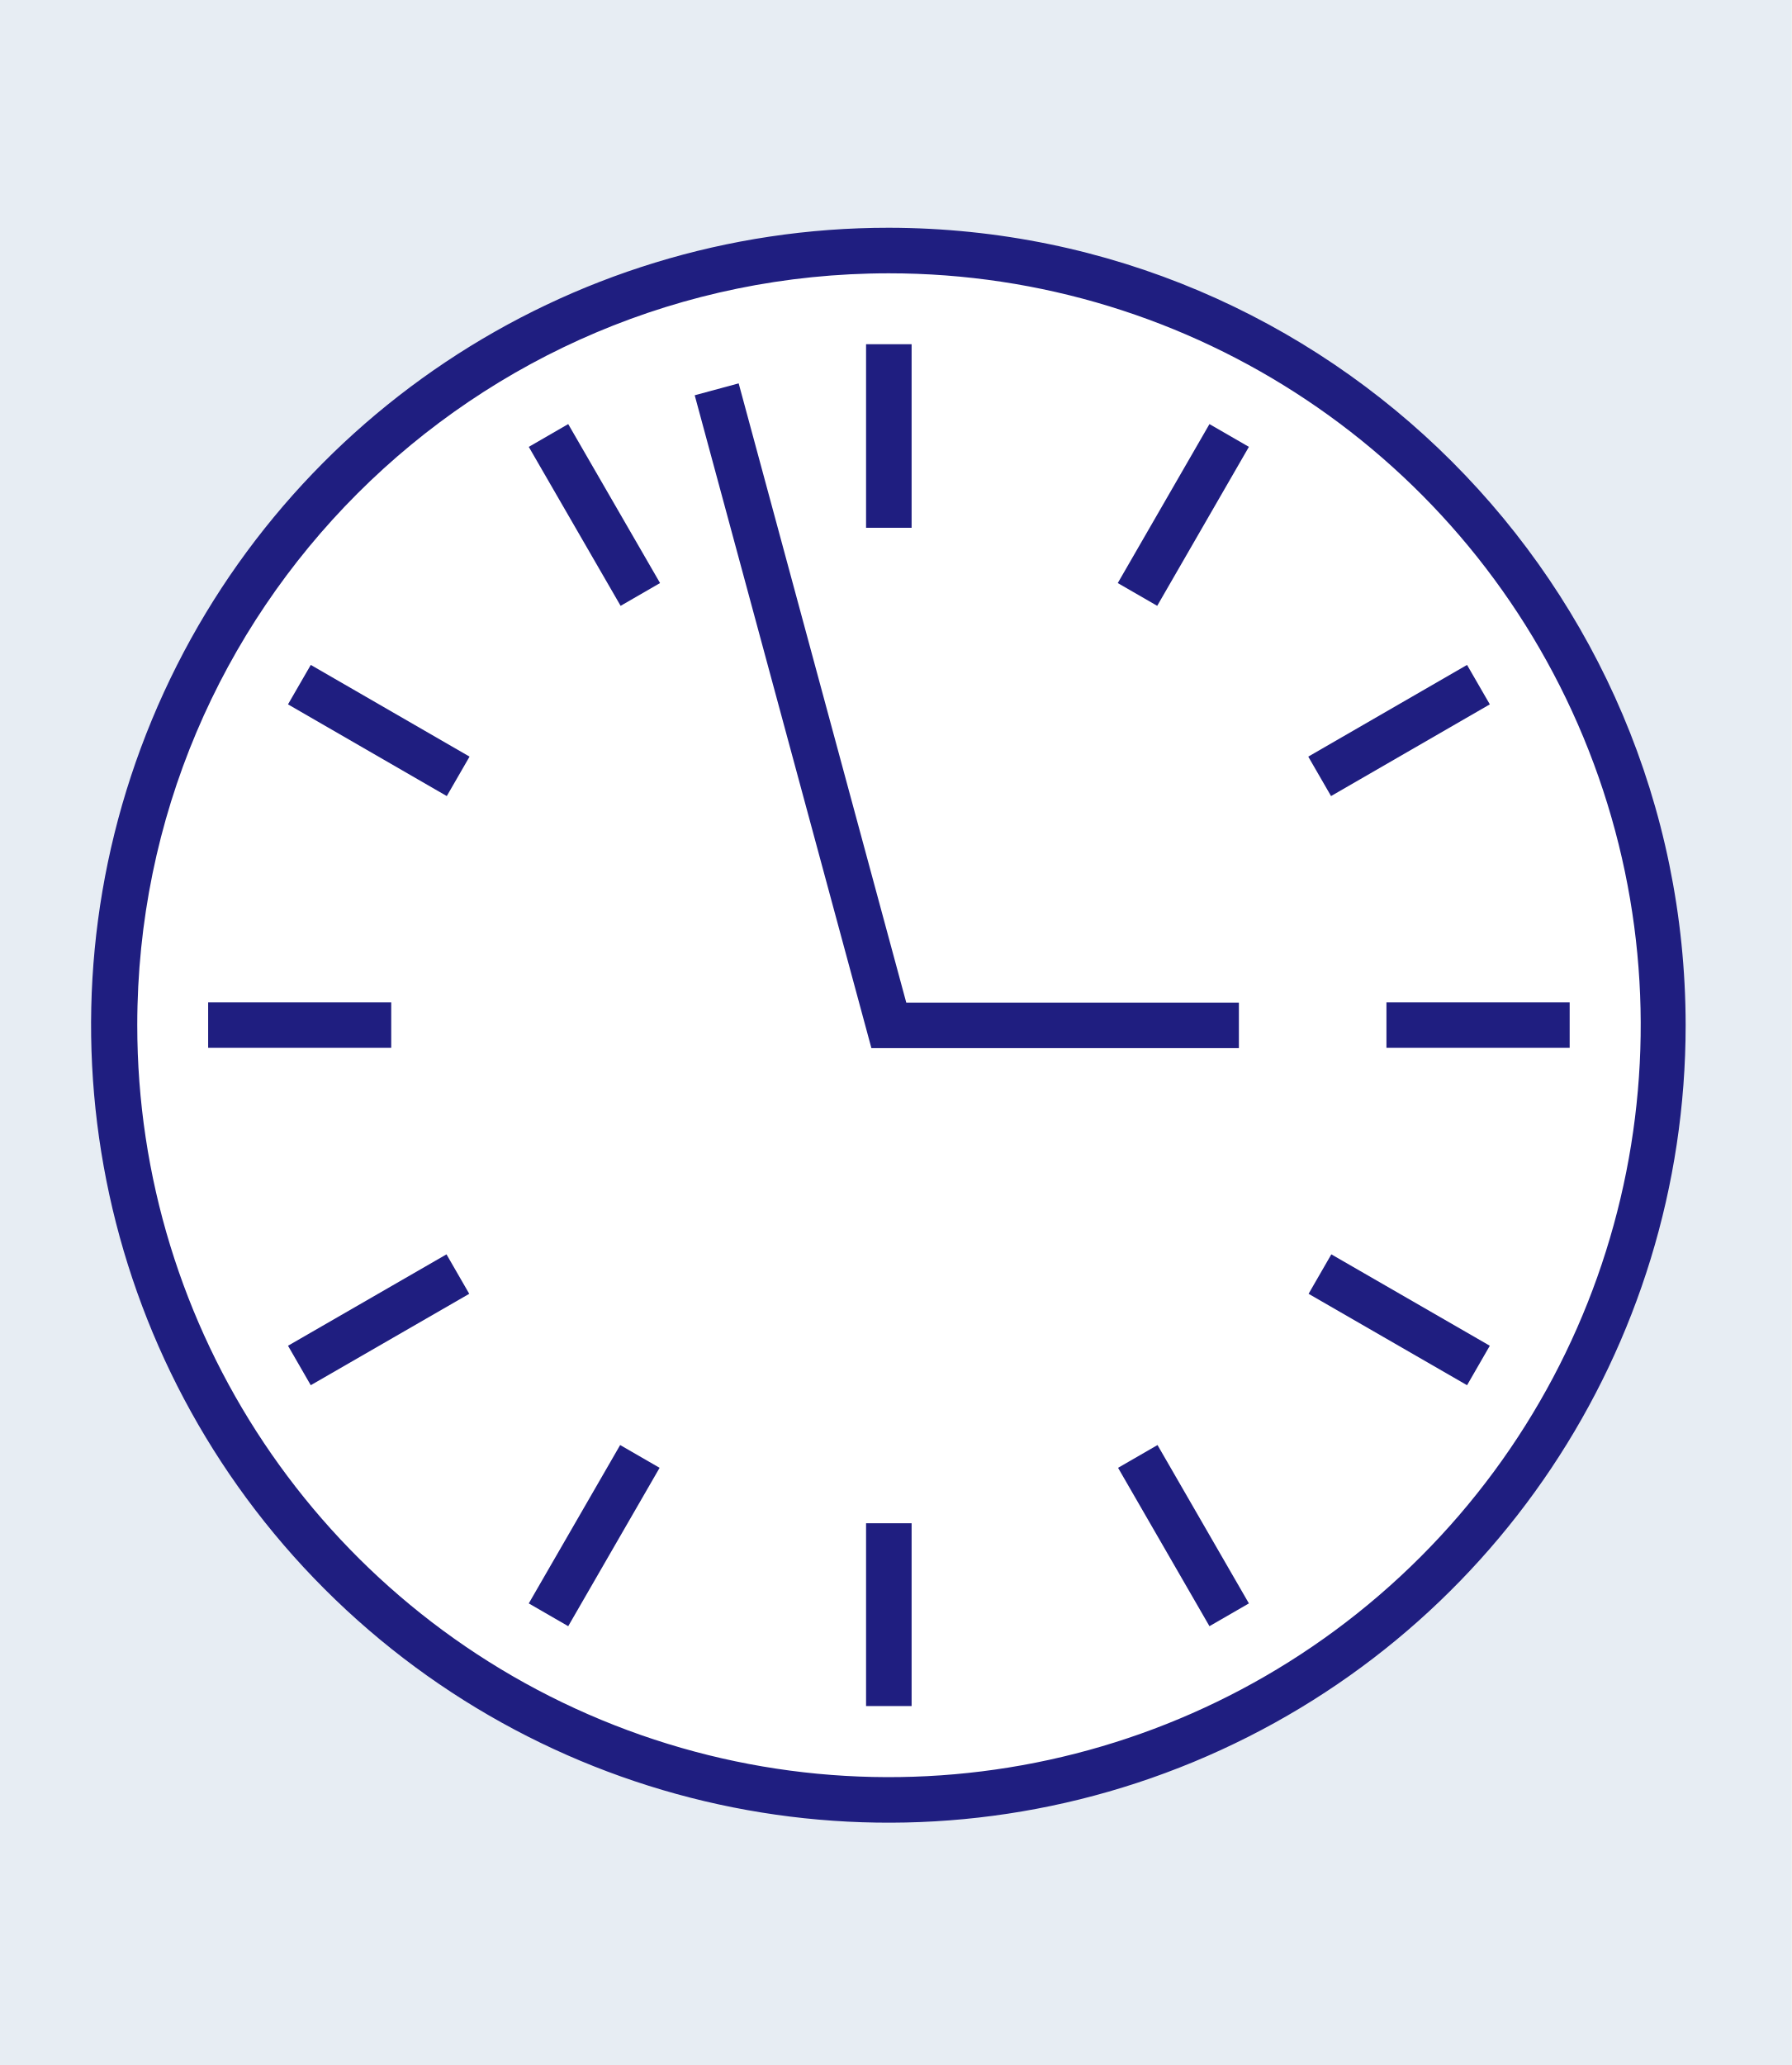
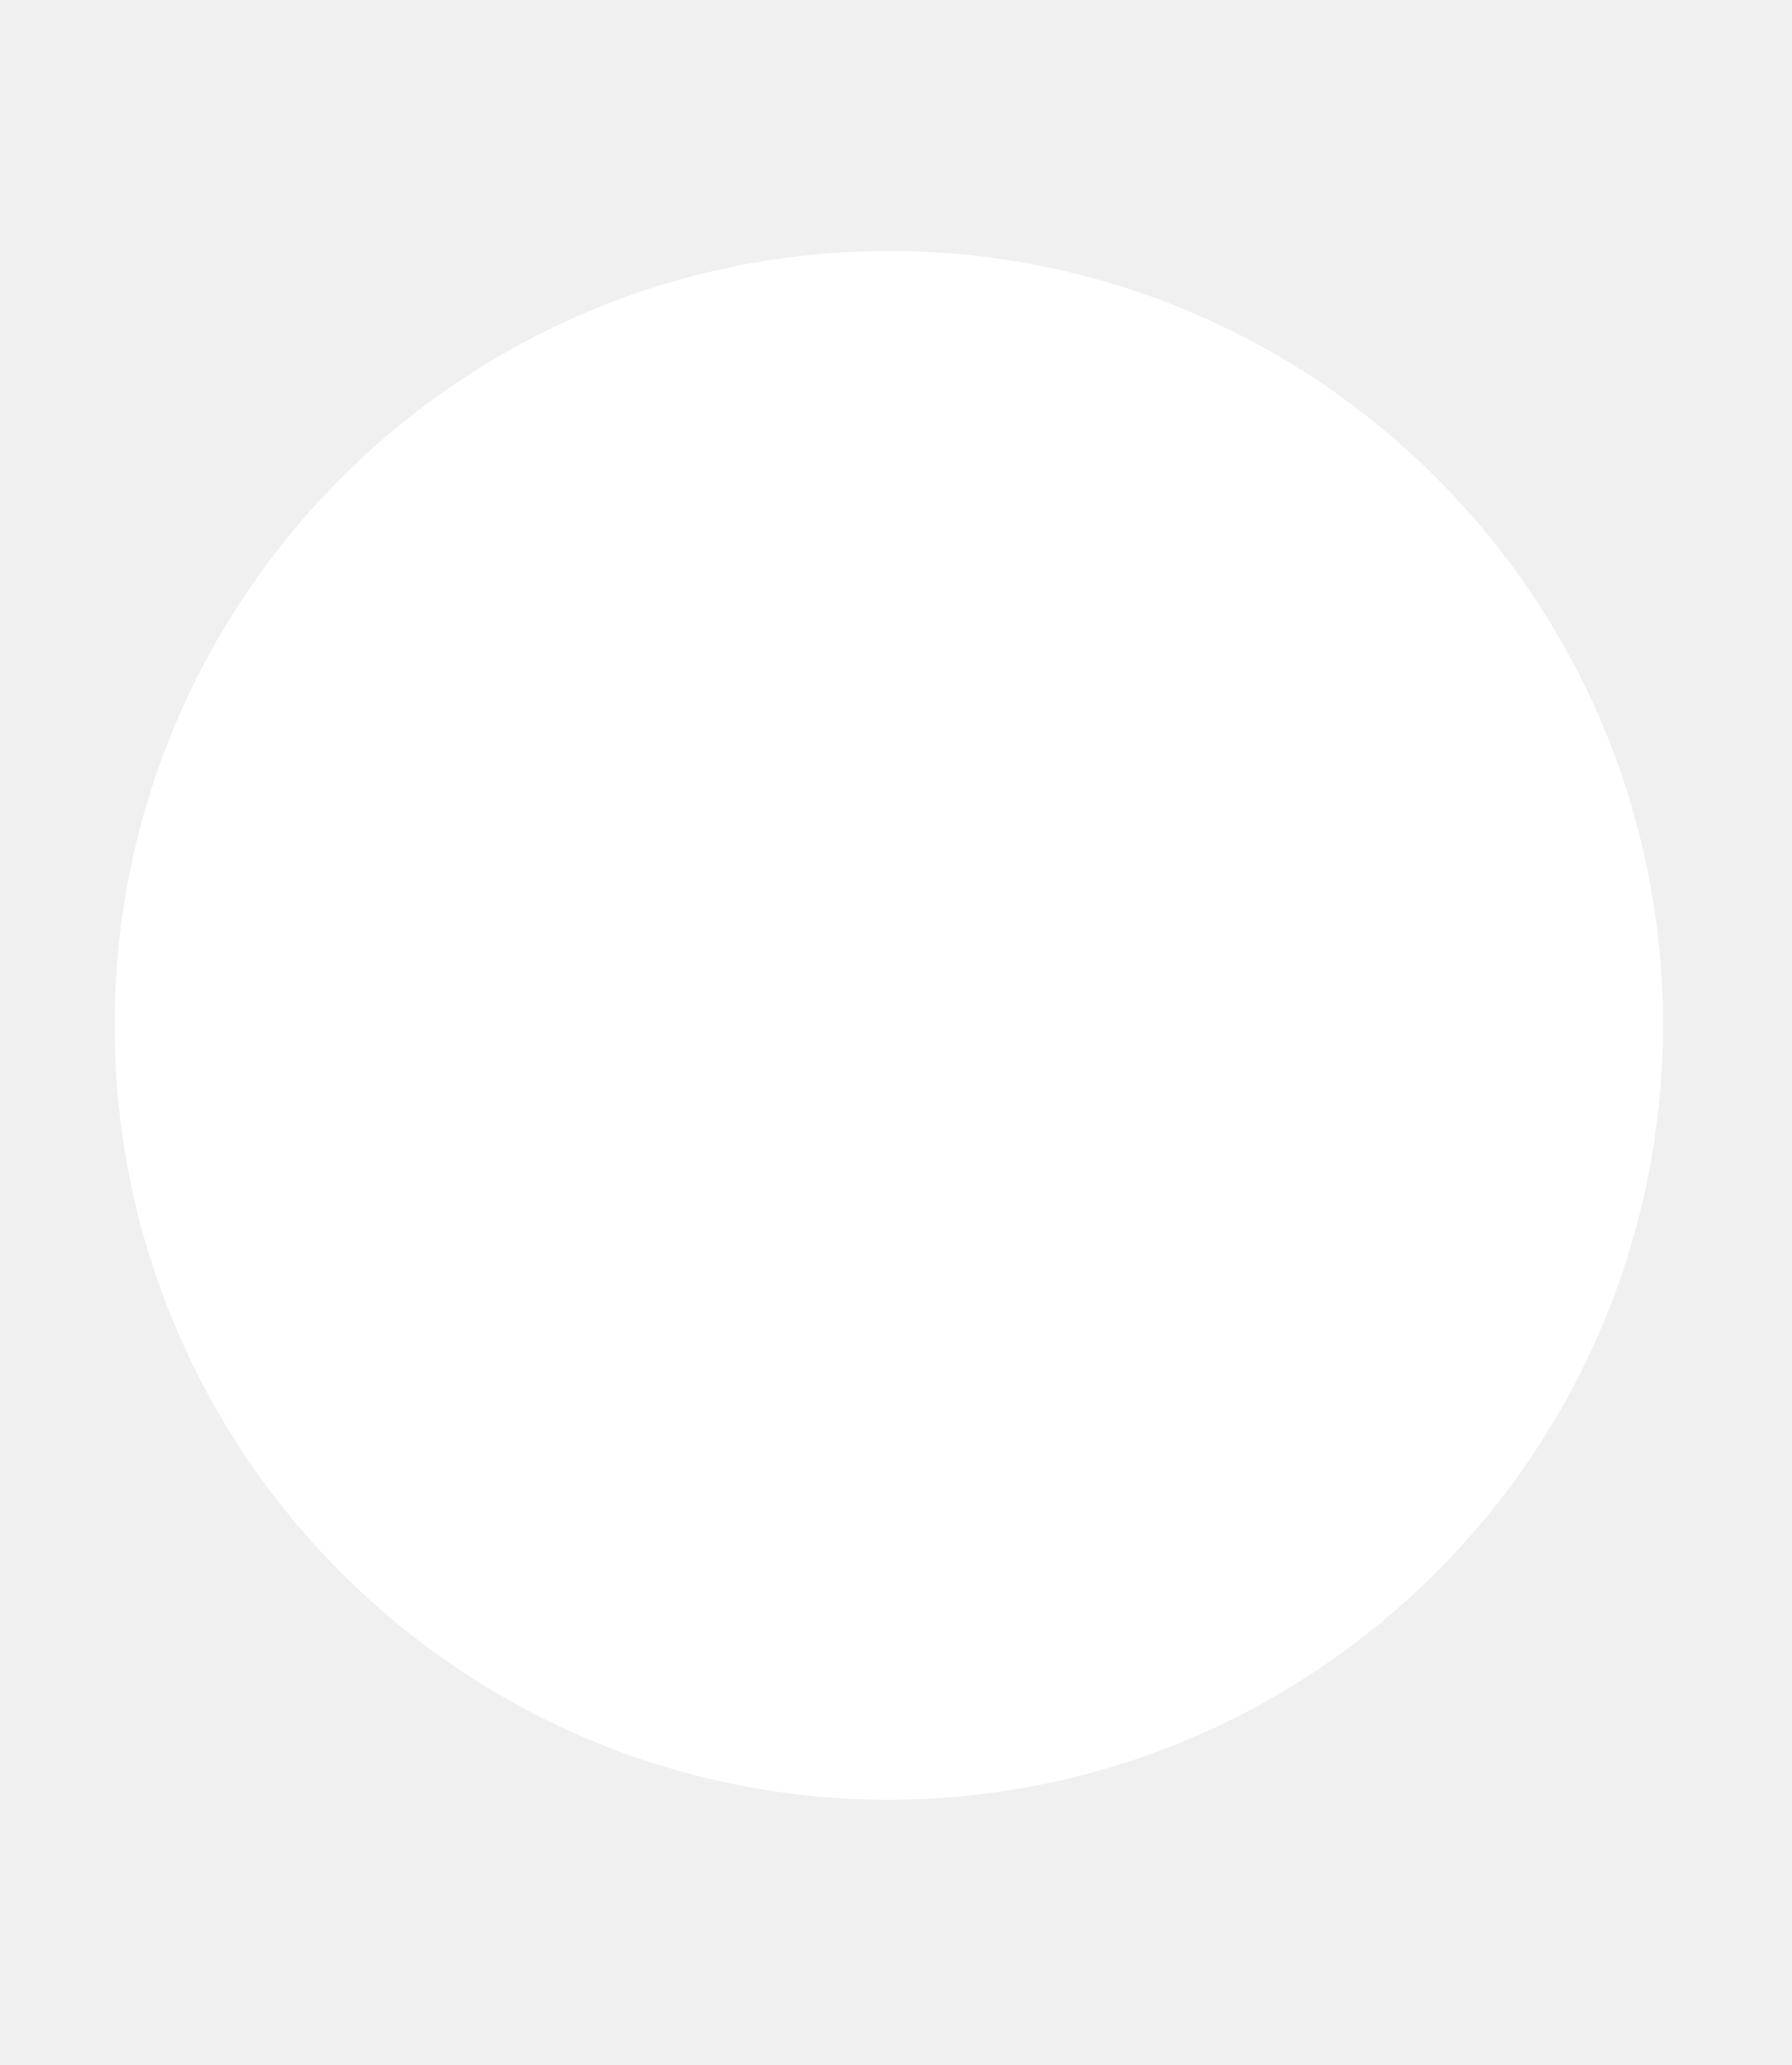
- <svg xmlns="http://www.w3.org/2000/svg" width="118px" height="136px" viewBox="0 0 118 136" version="1.1" style="background: #E7EDF3;">
+ <svg xmlns="http://www.w3.org/2000/svg" width="118px" height="136px" viewBox="0 0 118 136" version="1.1" style="background: bg-grey-lighter;">
  <g id="etv-icon-/-reichweite-copy-2" stroke="none" stroke-width="1" fill="none" fill-rule="evenodd">
-     <rect fill="#E7EDF3" x="0" y="0" width="118" height="136" />
+     <rect fill="bg-grey-lighter" x="0" y="0" width="118" height="136" />
    <g id="deliveryTime" transform="translate(6, 15)">
      <path d="M52.552,103.53 C24.385,103.53 1.552,80.697 1.552,52.53 C1.552,24.363 24.385,1.53 52.552,1.53 C80.718,1.53 103.552,24.363 103.552,52.53 C103.513,80.681 80.702,103.491 52.552,103.53 Z" id="Path" fill="#FFFFFF" fill-rule="nonzero" />
-       <path d="M52.552,3 C72.582,2.996 90.643,15.06 98.31,33.565 C105.977,52.07 101.741,73.372 87.577,87.536 C73.414,101.7 52.112,105.936 33.606,98.269 C15.101,90.601 3.037,72.541 3.042,52.51 C3.047,25.169 25.21,3.006 52.552,3 M52.552,8.61650098e-06 C31.306,-0.012 12.145,12.777 4.007,32.403 C-4.131,52.029 0.357,74.624 15.377,89.65 C30.398,104.676 52.991,109.173 72.62,101.042 C92.249,92.912 105.046,73.756 105.042,52.51 C105.008,23.531 81.53,0.044 52.552,8.61650098e-06 Z" id="Shape" fill="#1F1E80" fill-rule="nonzero" />
-       <polyline id="Path" stroke="#1F1E80" stroke-width="3" points="75.612 52.53 52.552 52.53 41.212 10.64" />
-       <line x1="52.552" y1="97.36" x2="52.552" y2="85.32" id="Path" stroke="#1F1E80" stroke-width="3" />
-       <line x1="52.552" y1="7.67" x2="52.552" y2="19.76" id="Path" stroke="#1F1E80" stroke-width="3" />
-       <line x1="19.772" y1="52.51" x2="7.712" y2="52.51" id="Path" stroke="#1F1E80" stroke-width="3" />
-       <line x1="97.402" y1="52.51" x2="85.332" y2="52.51" id="Path" stroke="#1F1E80" stroke-width="3" />
-       <line x1="68.952" y1="80.92" x2="74.972" y2="91.35" id="Path" stroke="#1F1E80" stroke-width="3" />
-       <line x1="36.182" y1="24.15" x2="30.132" y2="13.68" id="Path" stroke="#1F1E80" stroke-width="3" />
-       <line x1="13.722" y1="30.09" x2="24.182" y2="36.13" id="Path" stroke="#1F1E80" stroke-width="3" />
-       <line x1="80.952" y1="68.91" x2="91.392" y2="74.93" id="Path" stroke="#1F1E80" stroke-width="3" />
-       <line x1="24.162" y1="68.91" x2="13.722" y2="74.93" id="Path" stroke="#1F1E80" stroke-width="3" />
-       <line x1="91.392" y1="30.09" x2="80.932" y2="36.13" id="Path" stroke="#1F1E80" stroke-width="3" />
-       <line x1="68.932" y1="24.15" x2="74.972" y2="13.68" id="Path" stroke="#1F1E80" stroke-width="3" />
-       <line x1="36.152" y1="80.92" x2="30.132" y2="91.35" id="Path" stroke="#1F1E80" stroke-width="3" />
+       <path d="M52.552,3 C72.582,2.996 90.643,15.06 98.31,33.565 C105.977,52.07 101.741,73.372 87.577,87.536 C73.414,101.7 52.112,105.936 33.606,98.269 C15.101,90.601 3.037,72.541 3.042,52.51 C3.047,25.169 25.21,3.006 52.552,3 M52.552,8.61650098e-06 C31.306,-0.012 12.145,12.777 4.007,32.403 C-4.131,52.029 0.357,74.624 15.377,89.65 C30.398,104.676 52.991,109.173 72.62,101.042 C92.249,92.912 105.046,73.756 105.042,52.51 C105.008,23.531 81.53,0.044 52.552,8.61650098e-06 Z" id="Shape" fill="bg-blue-darker" fill-rule="nonzero" />
+       <polyline id="Path" stroke="bg-blue-darker" stroke-width="3" points="75.612 52.53 52.552 52.53 41.212 10.64" />
+       <line x1="52.552" y1="97.36" x2="52.552" y2="85.32" id="Path" stroke="bg-blue-darker" stroke-width="3" />
+       <line x1="52.552" y1="7.67" x2="52.552" y2="19.76" id="Path" stroke="bg-blue-darker" stroke-width="3" />
+       <line x1="19.772" y1="52.51" x2="7.712" y2="52.51" id="Path" stroke="bg-blue-darker" stroke-width="3" />
+       <line x1="97.402" y1="52.51" x2="85.332" y2="52.51" id="Path" stroke="bg-blue-darker" stroke-width="3" />
+       <line x1="68.952" y1="80.92" x2="74.972" y2="91.35" id="Path" stroke="bg-blue-darker" stroke-width="3" />
+       <line x1="36.182" y1="24.15" x2="30.132" y2="13.68" id="Path" stroke="bg-blue-darker" stroke-width="3" />
+       <line x1="13.722" y1="30.09" x2="24.182" y2="36.13" id="Path" stroke="bg-blue-darker" stroke-width="3" />
+       <line x1="80.952" y1="68.91" x2="91.392" y2="74.93" id="Path" stroke="bg-blue-darker" stroke-width="3" />
+       <line x1="24.162" y1="68.91" x2="13.722" y2="74.93" id="Path" stroke="bg-blue-darker" stroke-width="3" />
+       <line x1="91.392" y1="30.09" x2="80.932" y2="36.13" id="Path" stroke="bg-blue-darker" stroke-width="3" />
+       <line x1="68.932" y1="24.15" x2="74.972" y2="13.68" id="Path" stroke="bg-blue-darker" stroke-width="3" />
+       <line x1="36.152" y1="80.92" x2="30.132" y2="91.35" id="Path" stroke="bg-blue-darker" stroke-width="3" />
    </g>
  </g>
</svg>
